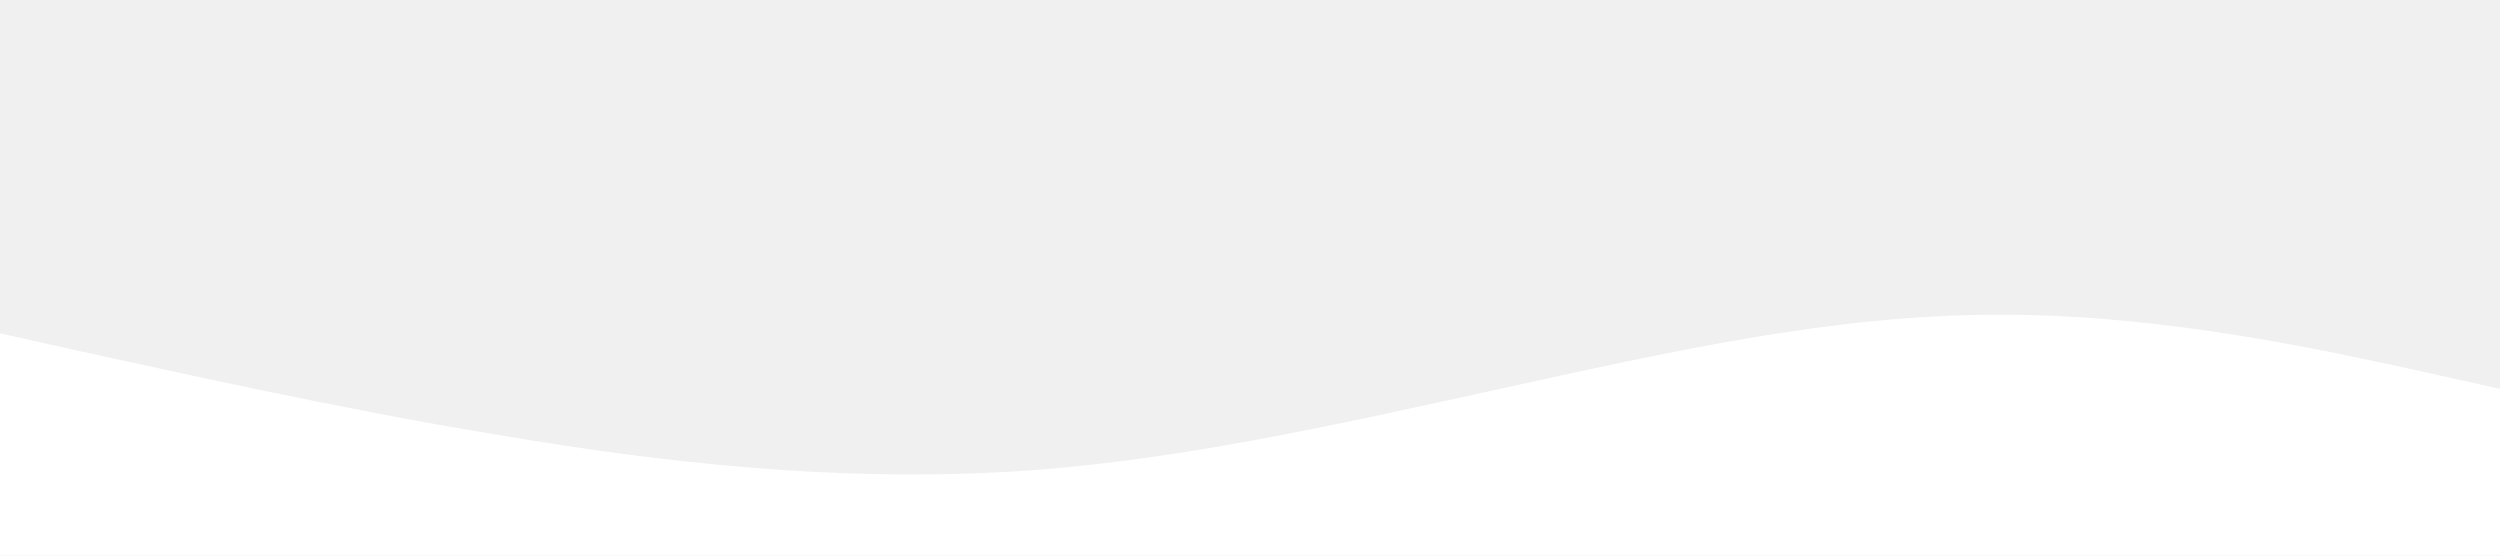
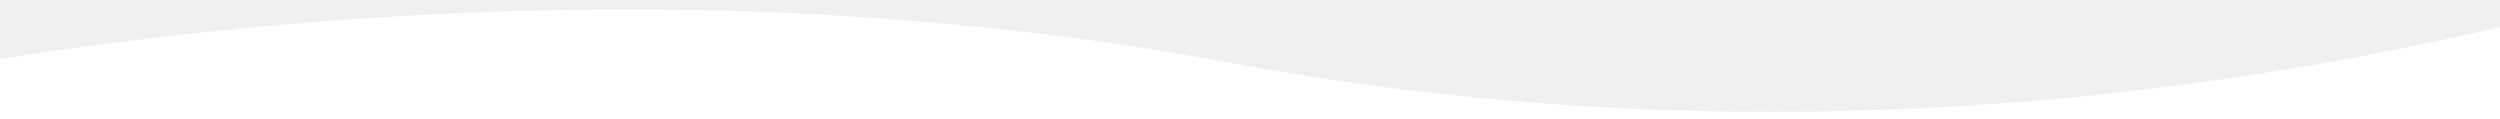
- <svg xmlns="http://www.w3.org/2000/svg" viewBox="0 0 1440 320">
-   <path fill="#ffffff" fill-opacity="1" d="M0,192L48,202.7C96,213,192,235,288,250.7C384,267,480,277,576,272C672,267,768,245,864,224C960,203,1056,181,1152,181.3C1248,181,1344,203,1392,213.3L1440,224L1440,320L1392,320C1344,320,1248,320,1152,320C1056,320,960,320,864,320C768,320,672,320,576,320C480,320,384,320,288,320C192,320,96,320,48,320L0,320Z" />
+ <svg xmlns="http://www.w3.org/2000/svg" viewBox="0 0 1440 68" enable-background="new 0 0 1440 68">
+   <path d="m1622.3 1937.7c0 0-410.7 169.1-913.4 75.5-502.7-93.6-977.7 56.3-977.7 56.3v440h1891.1v-571.8" fill="#ffffff  " transform="translate(0-1977)" />
</svg>
